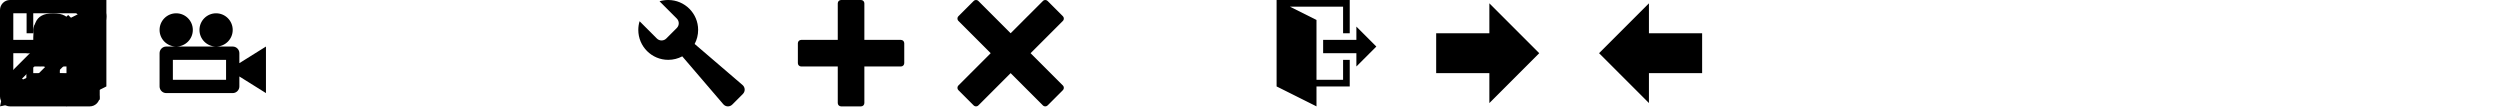
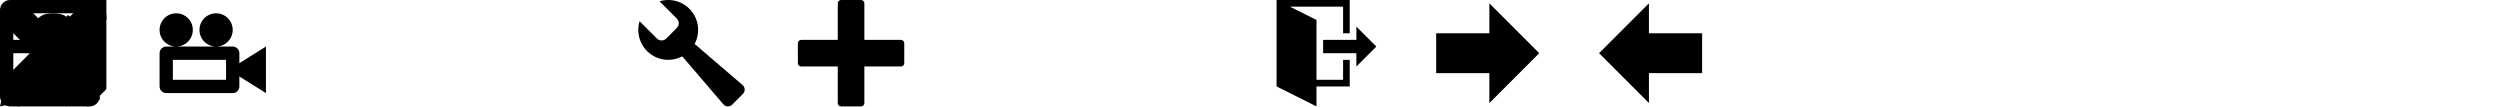
<svg xmlns="http://www.w3.org/2000/svg" version="1.1" width="752" height="32" viewBox="0 0 752 32">
  <svg id="icon-pencil" width="32" height="32" viewBox="0 0 32 32" x="0" y="0">
    <path d="M27 0c2.761 0 5 2.239 5 5 0 1.126-0.372 2.164-1 3l-2 2-7-7 2-2c0.836-0.628 1.874-1 3-1zM2 23l-2 9 9-2 18.5-18.5-7-7-18.5 18.5zM22.362 11.362l-14 14-1.724-1.724 14-14 1.724 1.724z" />
  </svg>
  <svg id="icon-video-camera" width="32" height="32" viewBox="0 0 32 32" x="48" y="0">
    <path d="M12 9c0-2.761 2.239-5 5-5s5 2.239 5 5c0 2.761-2.239 5-5 5s-5-2.239-5-5zM0 9c0-2.761 2.239-5 5-5s5 2.239 5 5c0 2.761-2.239 5-5 5s-5-2.239-5-5zM24 19v-3c0-1.1-0.9-2-2-2h-20c-1.1 0-2 0.9-2 2v10c0 1.1 0.9 2 2 2h20c1.1 0 2-0.9 2-2v-3l8 5v-14l-8 5zM20 24h-16v-6h16v6z" />
  </svg>
  <svg id="icon-profile" width="32" height="32" viewBox="0 0 32 32" x="0" y="0">
    <path d="M27 0h-24c-1.65 0-3 1.35-3 3v26c0 1.65 1.35 3 3 3h24c1.65 0 3-1.35 3-3v-26c0-1.65-1.35-3-3-3zM26 28h-22v-24h22v24zM8 18h14v2h-14zM8 22h14v2h-14zM10 9c0-1.657 1.343-3 3-3s3 1.343 3 3c0 1.657-1.343 3-3 3s-3-1.343-3-3zM15 12h-4c-1.65 0-3 0.9-3 2v2h10v-2c0-1.1-1.35-2-3-2z" />
  </svg>
  <svg id="icon-user" width="32" height="32" viewBox="0 0 32 32" x="0" y="0">
    <path d="M18 22.082v-1.649c2.203-1.241 4-4.337 4-7.432 0-4.971 0-9-6-9s-6 4.029-6 9c0 3.096 1.797 6.191 4 7.432v1.649c-6.784 0.555-12 3.888-12 7.918h28c0-4.030-5.216-7.364-12-7.918z" />
  </svg>
  <svg id="icon-wrench" width="32" height="32" viewBox="0 0 32 32" x="192" y="0">
    <path d="M31.342 25.559l-14.392-12.336c0.67-1.259 1.051-2.696 1.051-4.222 0-4.971-4.029-9-9-9-0.909 0-1.787 0.135-2.614 0.386l5.2 5.2c0.778 0.778 0.778 2.051 0 2.828l-3.172 3.172c-0.778 0.778-2.051 0.778-2.828 0l-5.2-5.2c-0.251 0.827-0.386 1.705-0.386 2.614 0 4.971 4.029 9 9 9 1.526 0 2.963-0.38 4.222-1.051l12.336 14.392c0.716 0.835 1.938 0.882 2.716 0.104l3.172-3.172c0.778-0.778 0.731-2-0.104-2.716z" />
  </svg>
  <svg id="icon-plus" width="32" height="32" viewBox="0 0 32 32" x="240" y="0">
    <path d="M31 12h-11v-11c0-0.552-0.448-1-1-1h-6c-0.552 0-1 0.448-1 1v11h-11c-0.552 0-1 0.448-1 1v6c0 0.552 0.448 1 1 1h11v11c0 0.552 0.448 1 1 1h6c0.552 0 1-0.448 1-1v-11h11c0.552 0 1-0.448 1-1v-6c0-0.552-0.448-1-1-1z" />
  </svg>
-   <svg id="icon-cross" width="32" height="32" viewBox="0 0 32 32" x="288" y="0">
+   <svg id="icon-cross" width="32" height="32" viewBox="0 0 32 32" x="0" y="0">
    <path d="M31.708 25.708c-0-0-0-0-0-0l-9.708-9.708 9.708-9.708c0-0 0-0 0-0 0.105-0.105 0.18-0.227 0.229-0.357 0.133-0.356 0.057-0.771-0.229-1.057l-4.586-4.586c-0.286-0.286-0.702-0.361-1.057-0.229-0.13 0.048-0.252 0.124-0.357 0.228 0 0-0 0-0 0l-9.708 9.708-9.708-9.708c-0-0-0-0-0-0-0.105-0.104-0.227-0.18-0.357-0.228-0.356-0.133-0.771-0.057-1.057 0.229l-4.586 4.586c-0.286 0.286-0.361 0.702-0.229 1.057 0.049 0.13 0.124 0.252 0.229 0.357 0 0 0 0 0 0l9.708 9.708-9.708 9.708c-0 0-0 0-0 0-0.104 0.105-0.18 0.227-0.229 0.357-0.133 0.355-0.057 0.771 0.229 1.057l4.586 4.586c0.286 0.286 0.702 0.361 1.057 0.229 0.13-0.049 0.252-0.124 0.357-0.229 0-0 0-0 0-0l9.708-9.708 9.708 9.708c0 0 0 0 0 0 0.105 0.105 0.227 0.18 0.357 0.229 0.356 0.133 0.771 0.057 1.057-0.229l4.586-4.586c0.286-0.286 0.362-0.702 0.229-1.057-0.049-0.13-0.124-0.252-0.229-0.357z" />
  </svg>
  <svg id="icon-enter" width="32" height="32" viewBox="0 0 32 32" x="0" y="0">
    <path d="M12 16h-10v-4h10v-4l6 6-6 6zM32 0v26l-12 6v-6h-12v-8h2v6h10v-18l8-4h-18v8h-2v-10z" />
  </svg>
  <svg id="icon-exit" width="32" height="32" viewBox="0 0 32 32" x="384" y="0">
    <path d="M24 20v-4h-10v-4h10v-4l6 6zM22 18v8h-10v6l-12-6v-26h22v10h-2v-8h-16l8 4v18h8v-6z" />
  </svg>
  <svg id="icon-arrow-right" width="32" height="32" viewBox="0 0 32 32" x="432" y="0">
    <path d="M31 16l-15-15v9h-16v12h16v9z" />
  </svg>
  <svg id="icon-arrow-left" width="32" height="32" viewBox="0 0 32 32" x="480" y="0">
    <path d="M1 16l15 15v-9h16v-12h-16v-9z" />
  </svg>
</svg>
